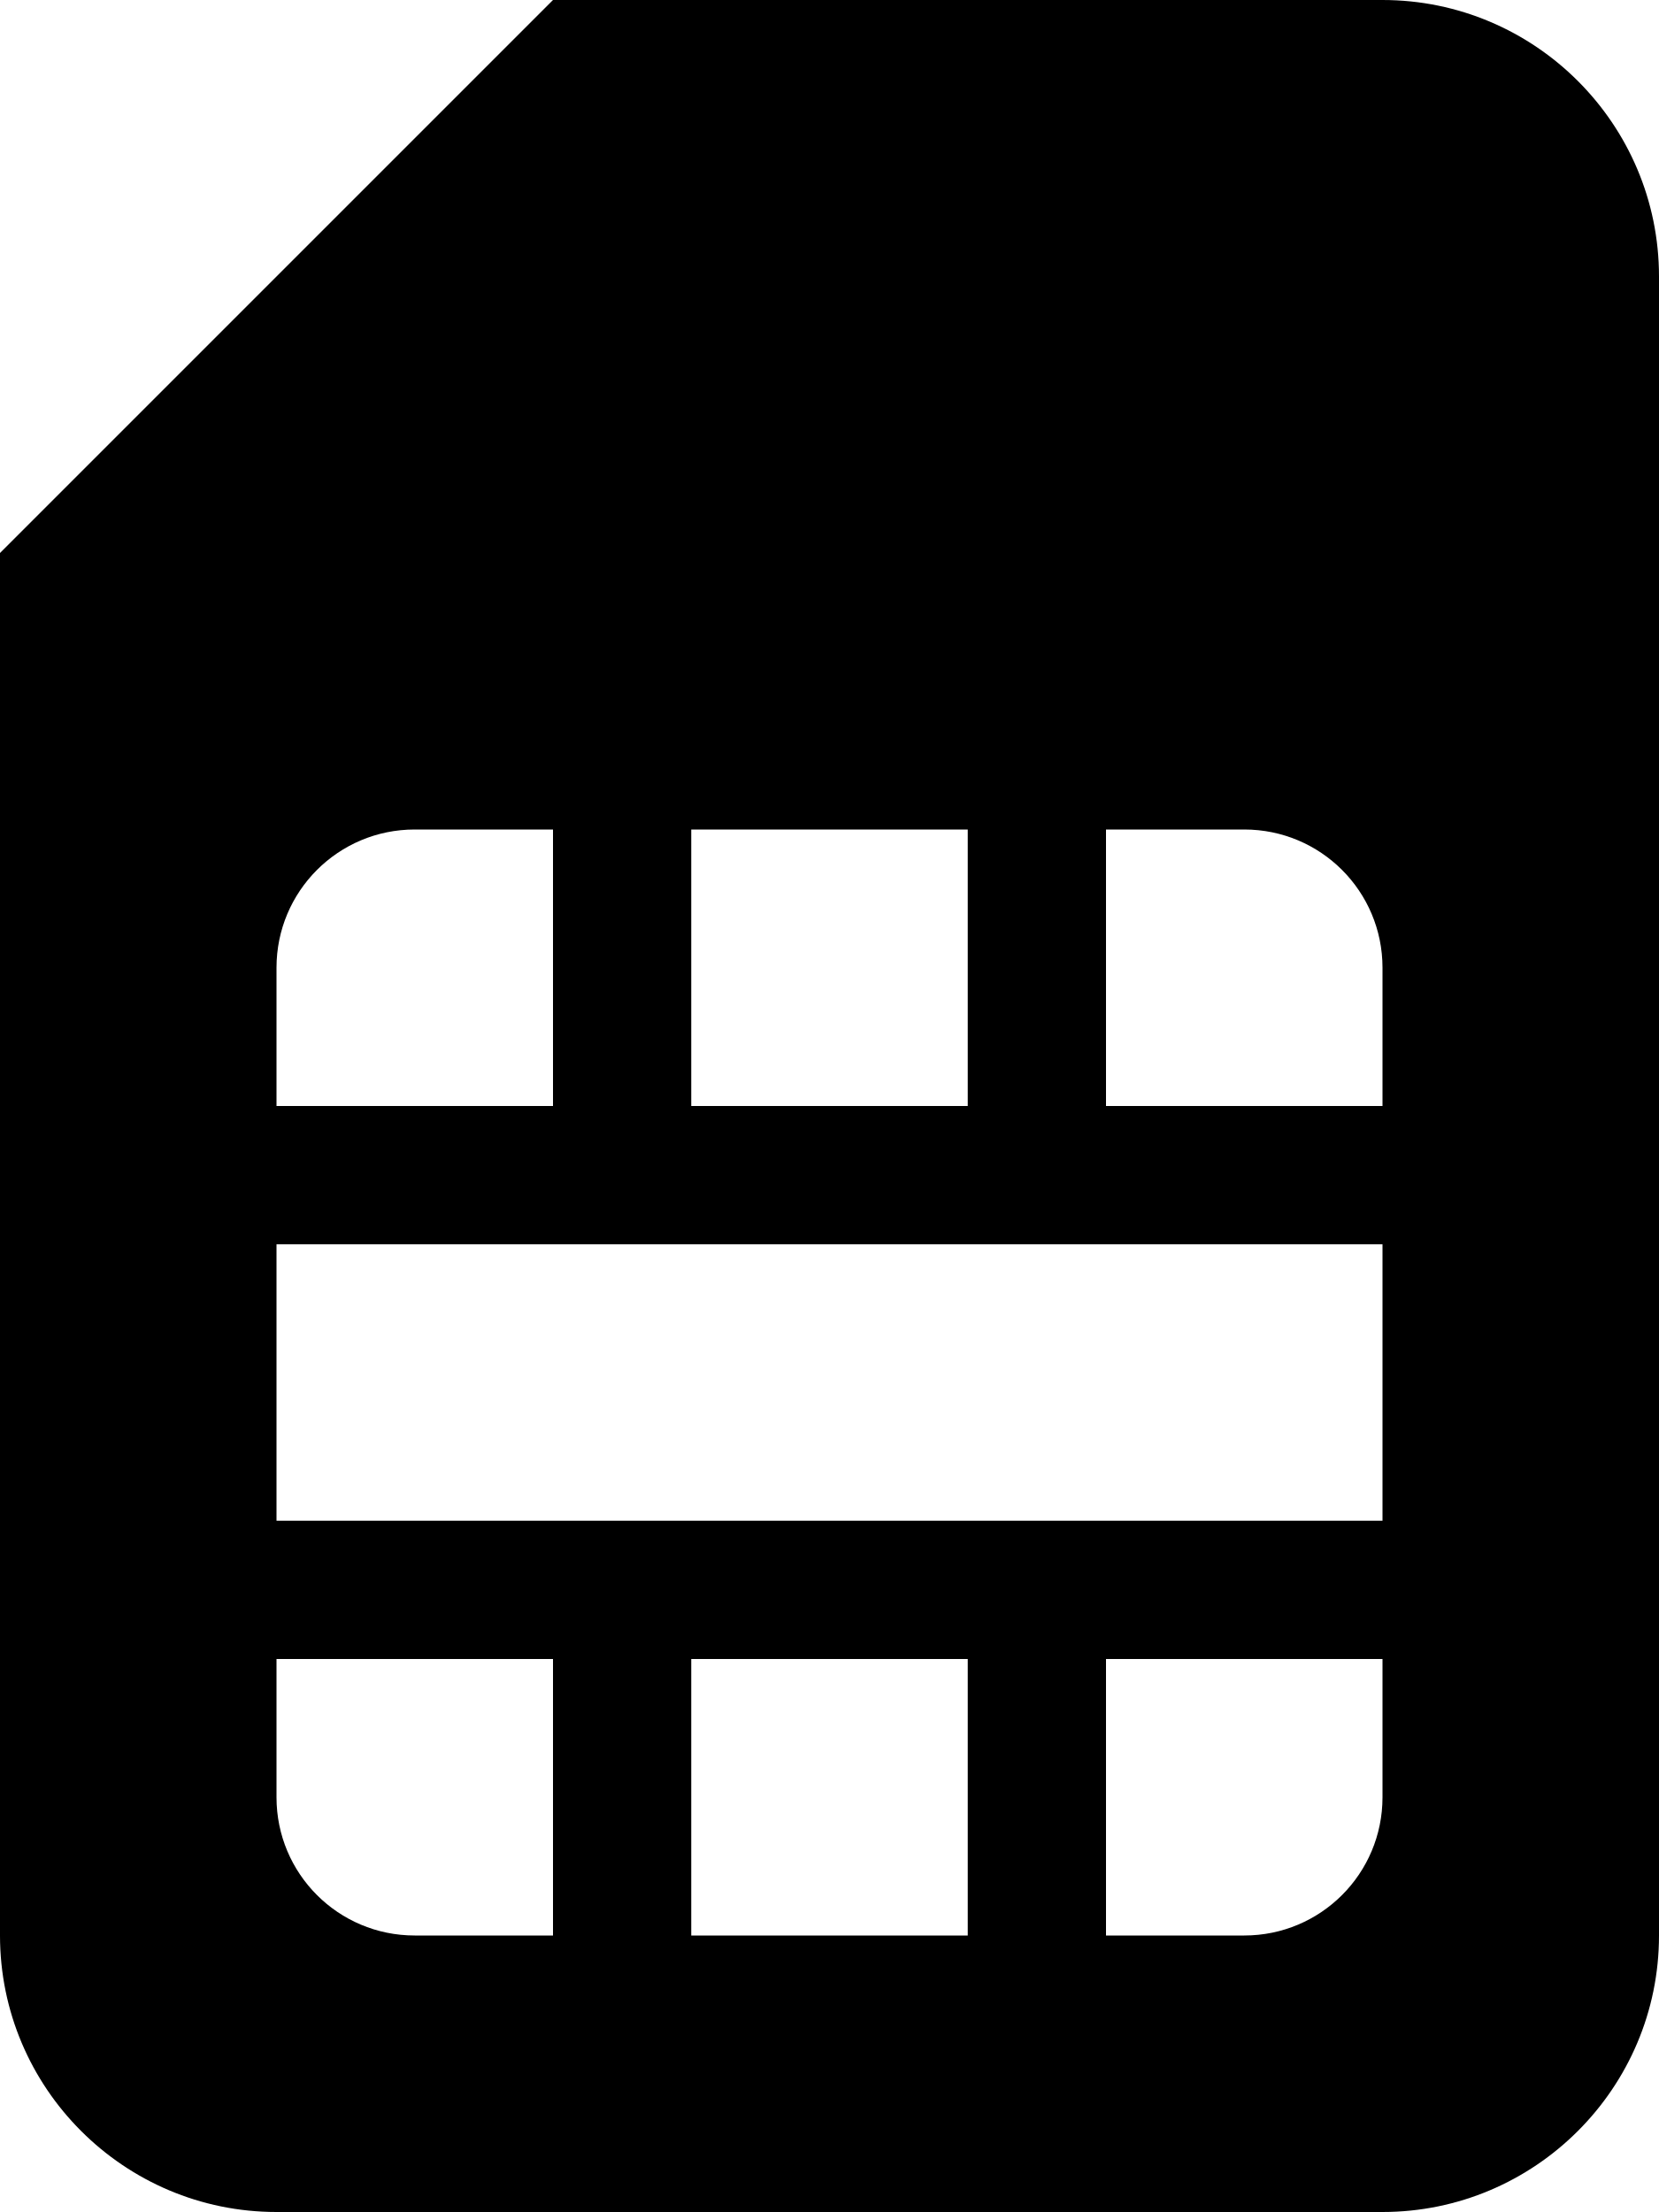
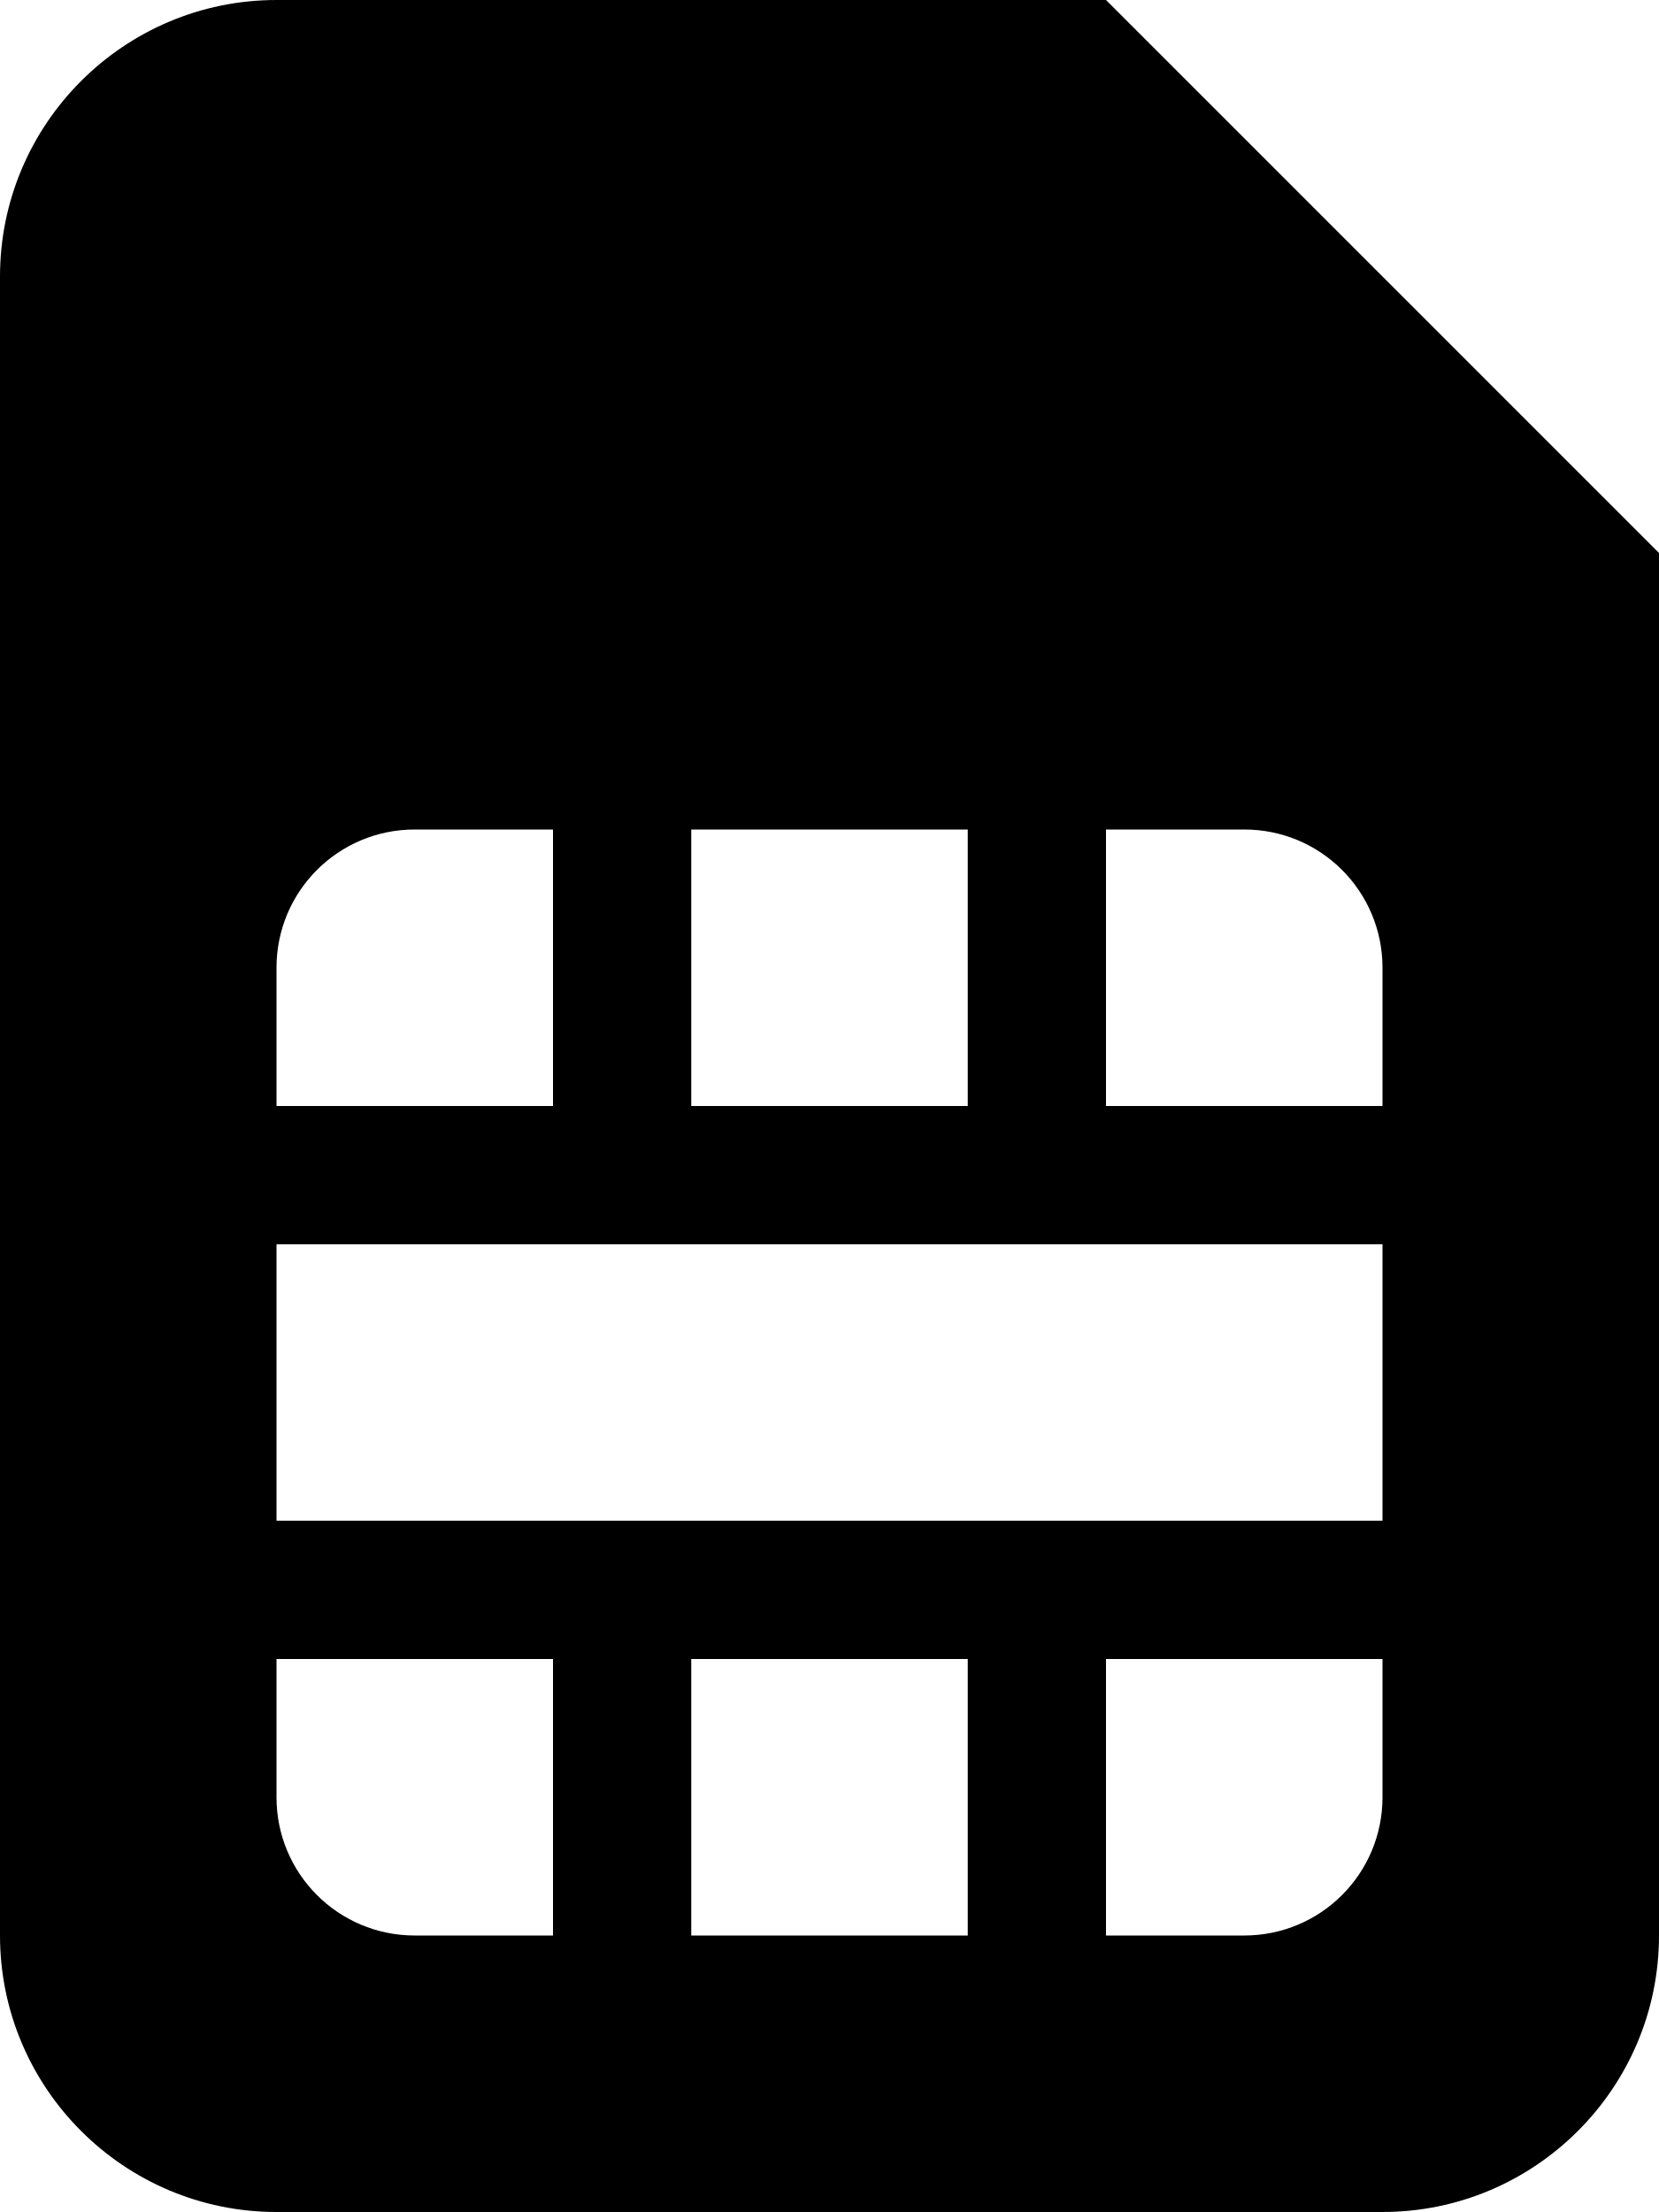
<svg xmlns="http://www.w3.org/2000/svg" viewBox="0 0 384 512">
-   <path d="M320 0H128L0 128v320c0 35.3 28.7 64 64 64h256c35.3 0 64-28.7 64-64V64c0-35.3-28.7-64-64-64zM160 192h64v64h-64v-64zm-96 32c0-17.7 14.3-32 32-32h32v64H64v-32zm64 224H96c-17.7 0-32-14.3-32-32v-32h64v64zm96 0h-64v-64h64v64zm96-32c0 17.7-14.3 32-32 32h-32v-64h64v32zm0-64H64v-64h256v64zm0-96h-64v-64h32c17.7 0 32 14.3 32 32v32z" />
+   <path d="M0 64v384c0 35.3 28.7 64 64 64h256c35.3 0 64-28.7 64-64V128L256 0H64C28.7 0 0 28.7 0 64zm224 192h-64v-64h64v64zm96 0h-64v-64h32c17.7 0 32 14.3 32 32v32zm-64 128h64v32c0 17.7-14.3 32-32 32h-32v-64zm-96 0h64v64h-64v-64zm-96 0h64v64H96c-17.7 0-32-14.3-32-32v-32zm0-96h256v64H64v-64zm0-64c0-17.7 14.3-32 32-32h32v64H64v-32z" />
</svg>
